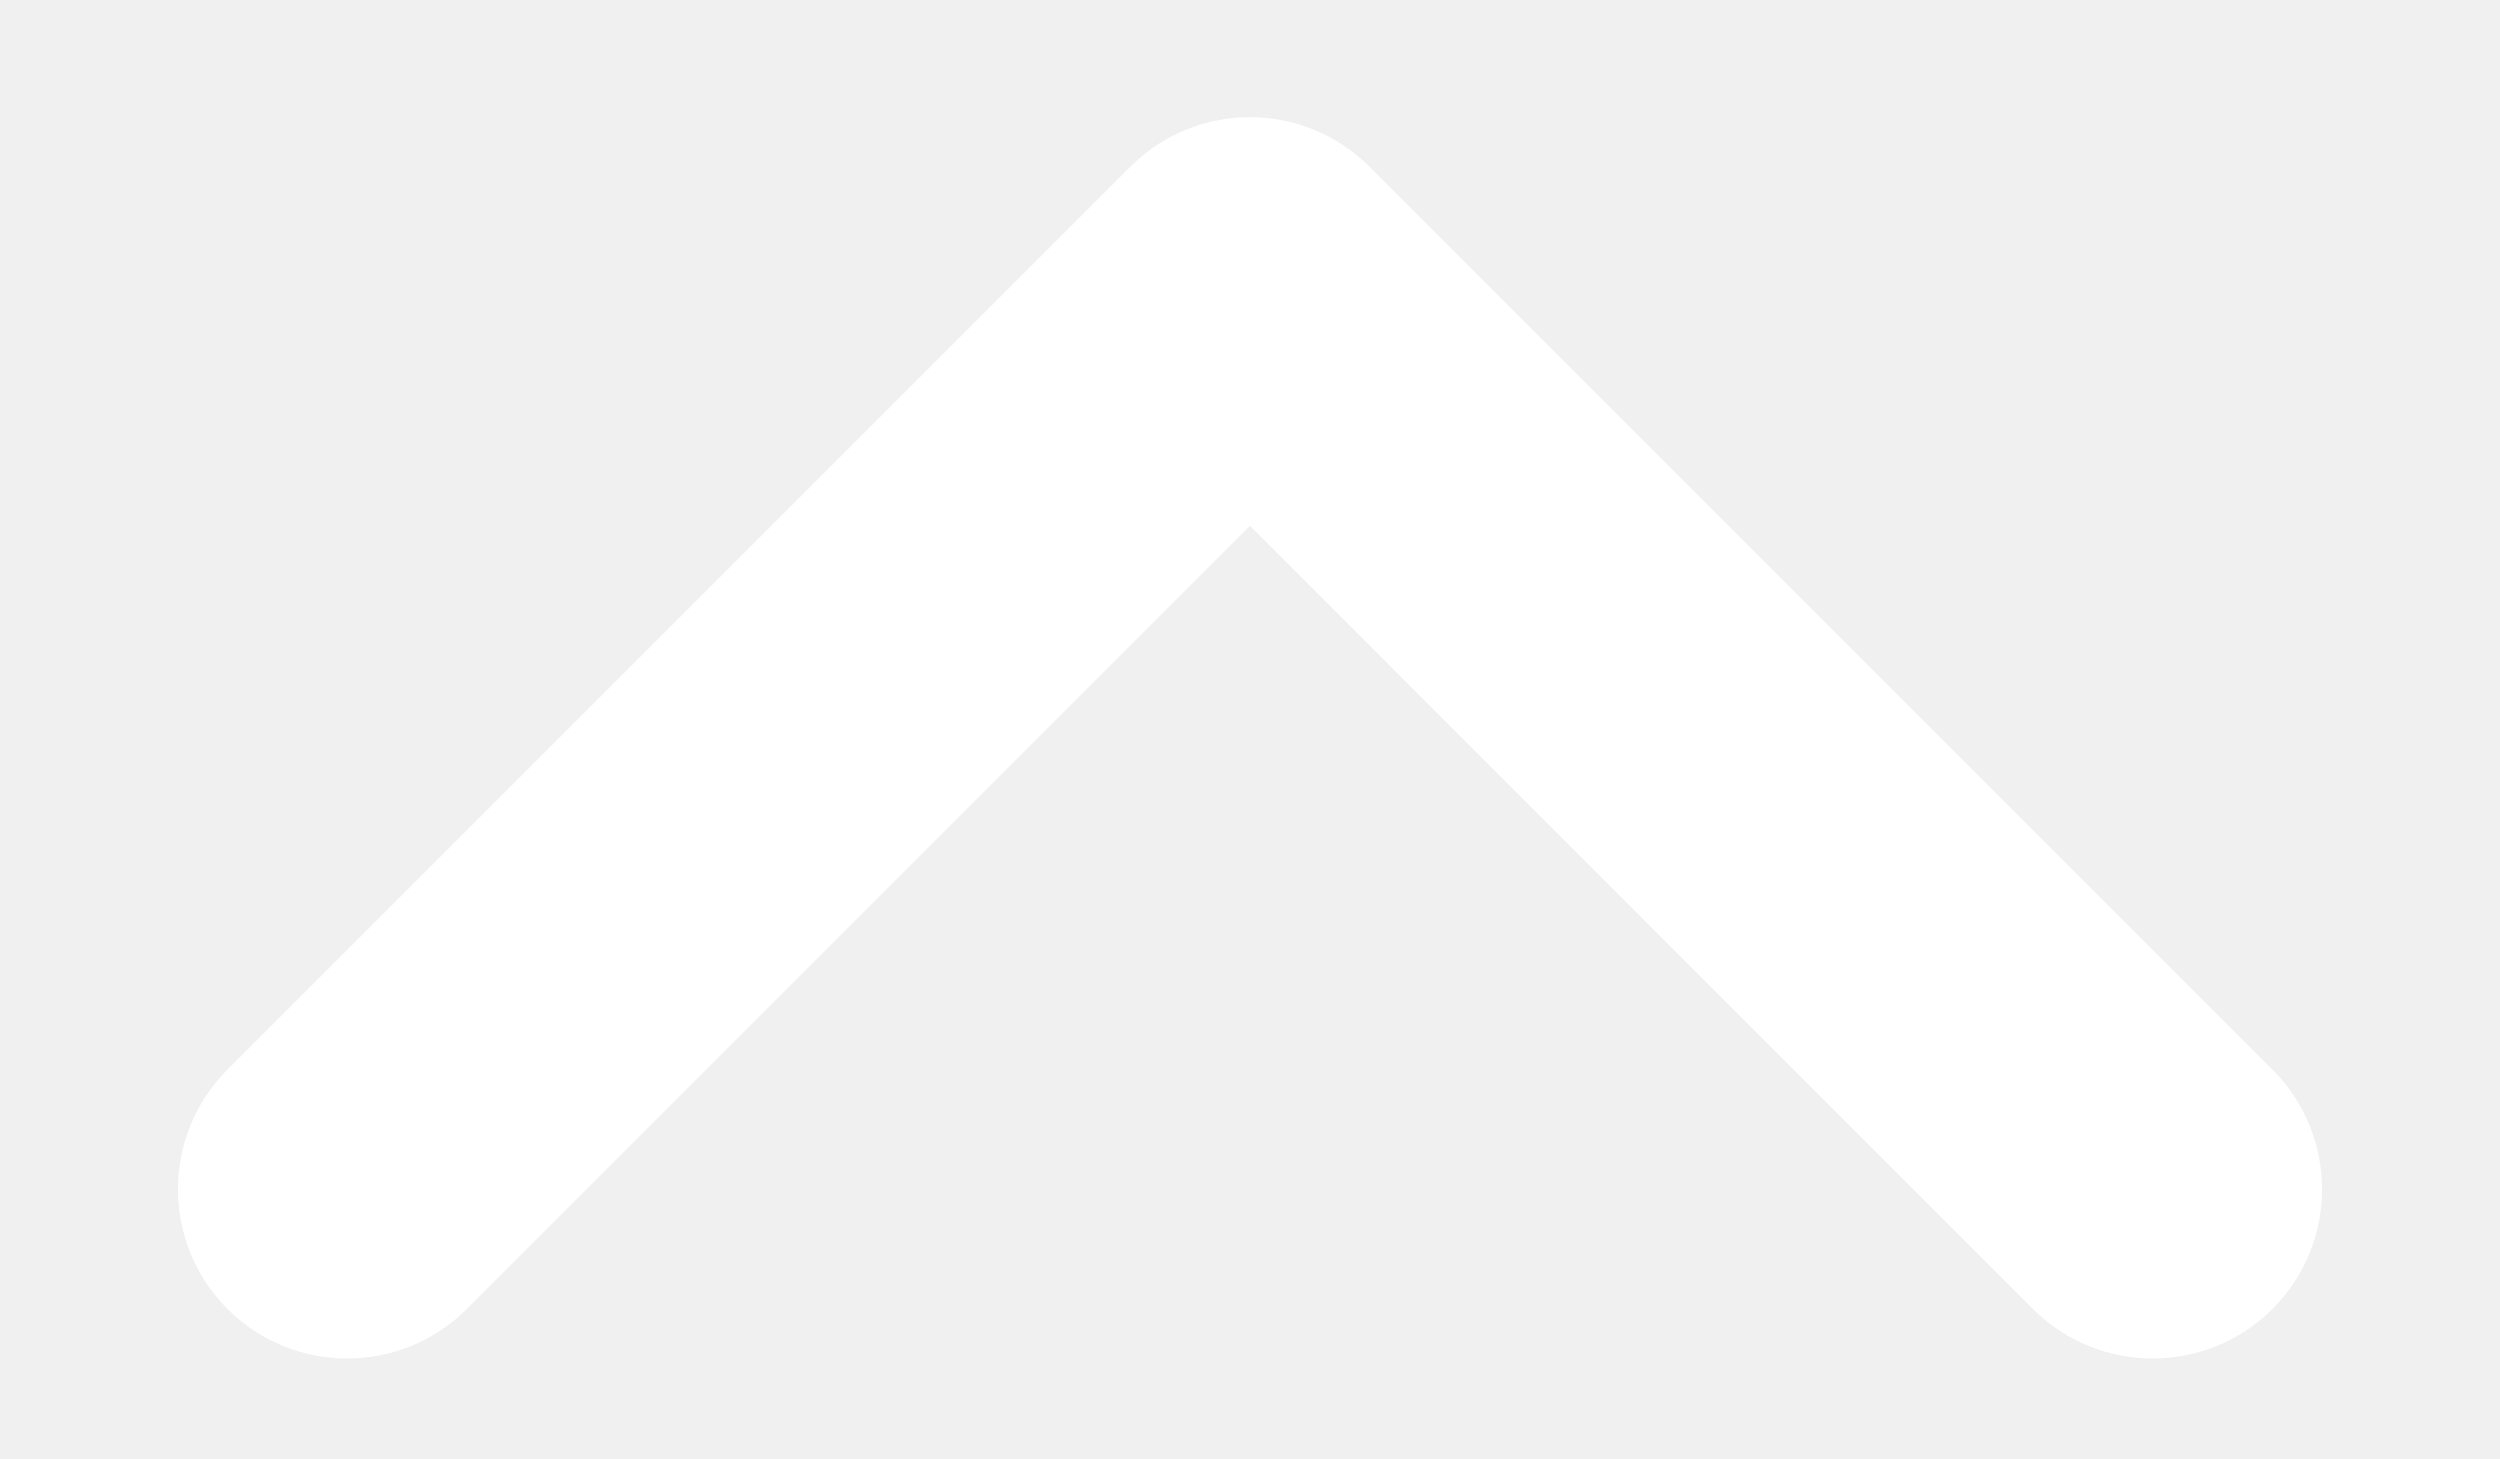
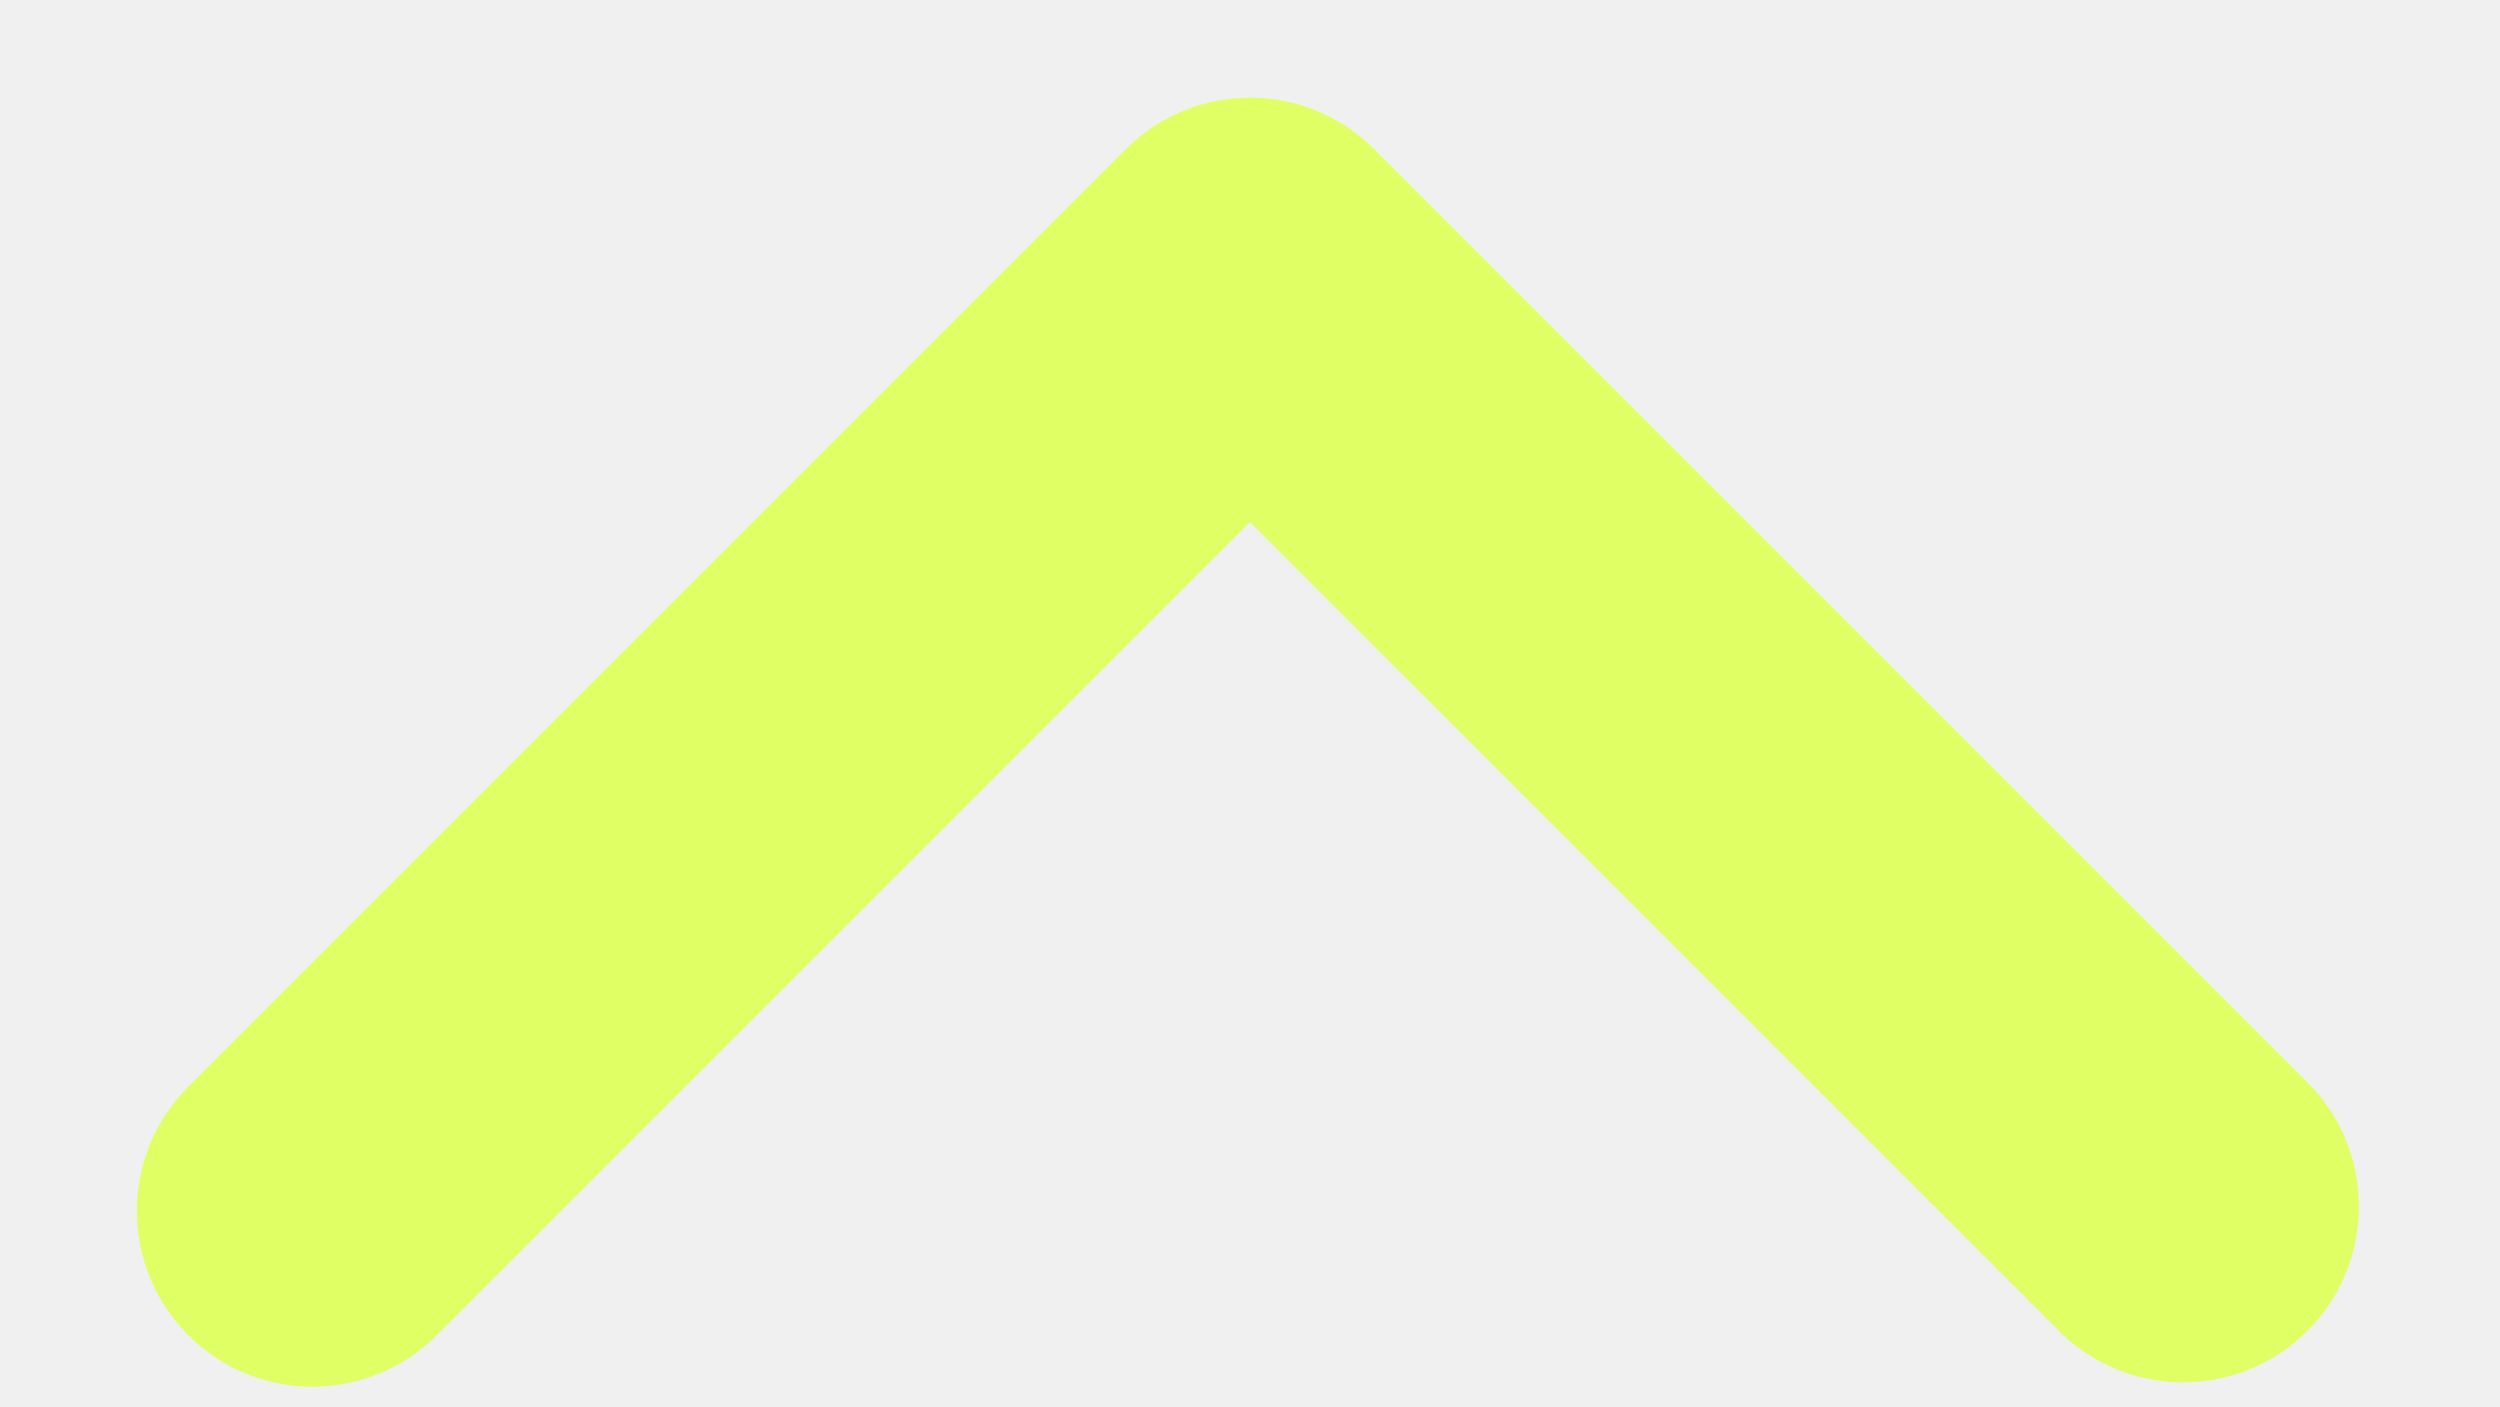
- <svg xmlns="http://www.w3.org/2000/svg" width="12" height="7" viewBox="0 0 12 7" fill="none">
-   <path fill-rule="evenodd" clip-rule="evenodd" d="M1.092 6.283C0.775 5.966 0.775 5.451 1.092 5.134L5.425 0.801C5.742 0.483 6.257 0.483 6.574 0.801L10.908 5.134C11.225 5.451 11.225 5.966 10.908 6.283C10.59 6.6 10.076 6.6 9.758 6.283L6 2.524L2.241 6.283C1.924 6.6 1.409 6.6 1.092 6.283Z" fill="white" />
+ <svg xmlns="http://www.w3.org/2000/svg" width="16" height="9" fill="none">
+   <path fill-rule="evenodd" clip-rule="evenodd" d="M1.205 8.545a1.125 1.125 0 0 1 0-1.59l6-6c.439-.44 1.151-.44 1.59 0l6 6a1.125 1.125 0 0 1-1.59 1.59L8 3.341 2.796 8.545c-.44.44-1.152.44-1.591 0Z" fill="#DFFF65" />
</svg>
